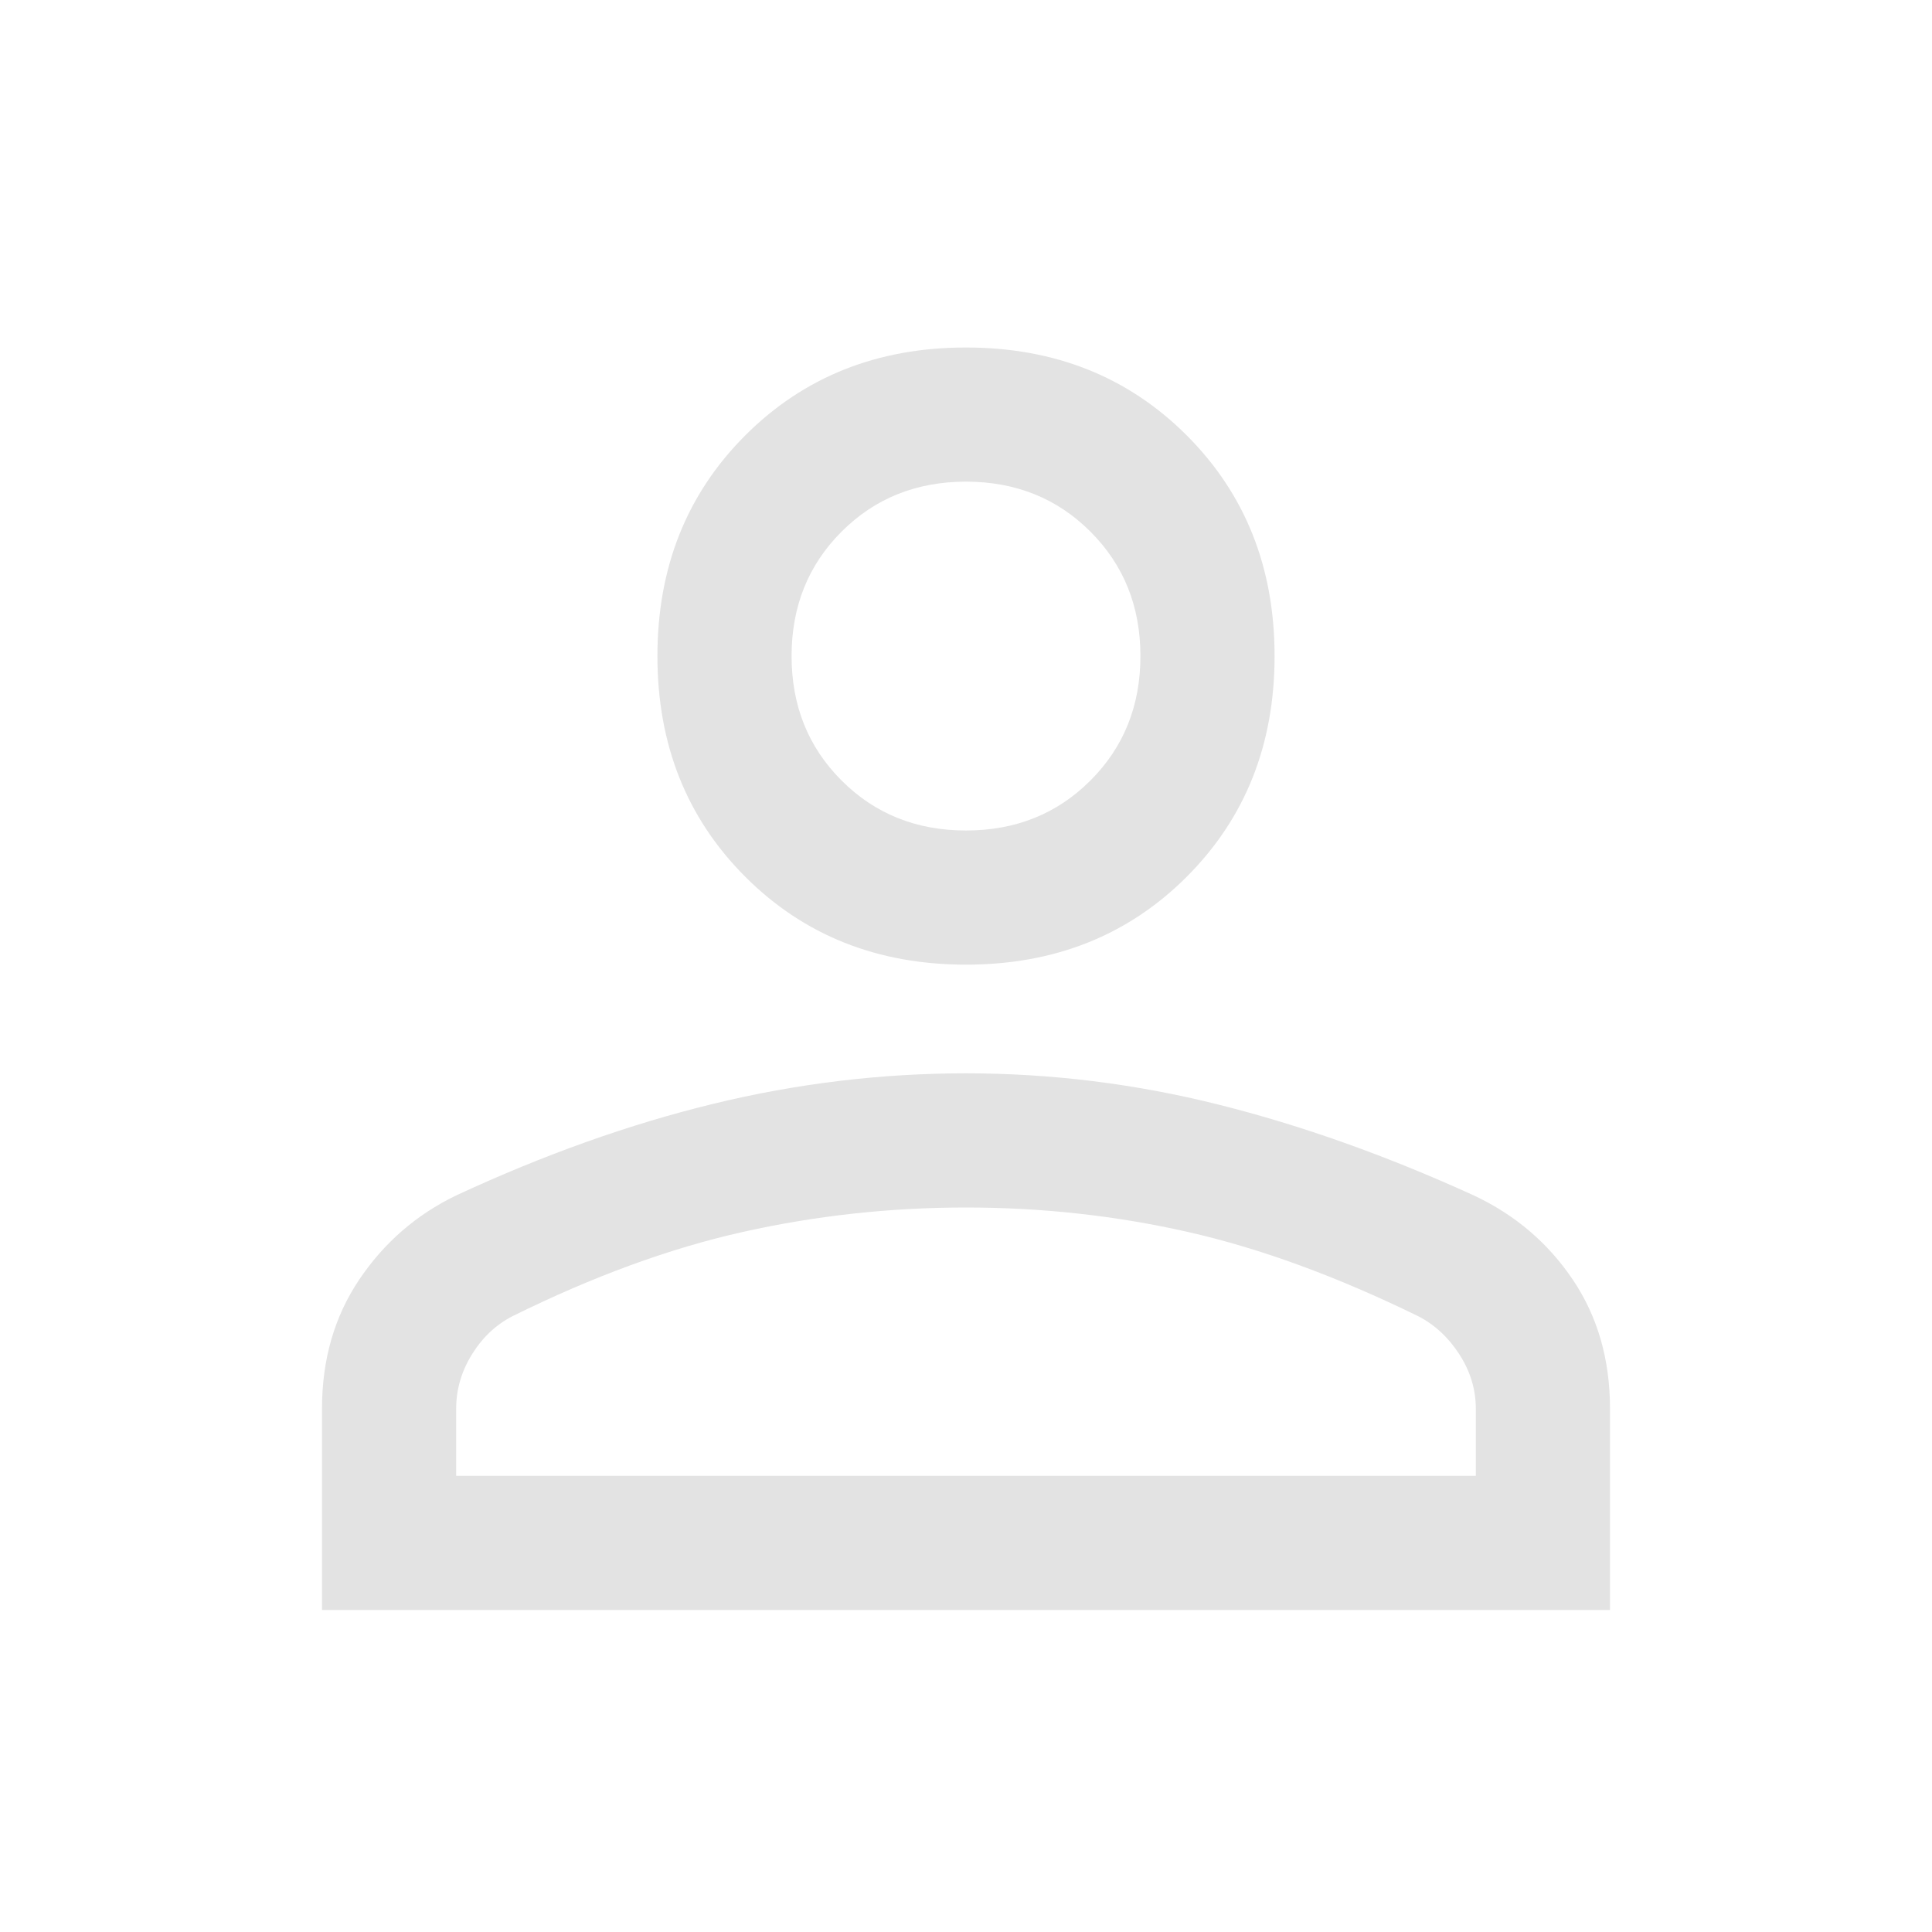
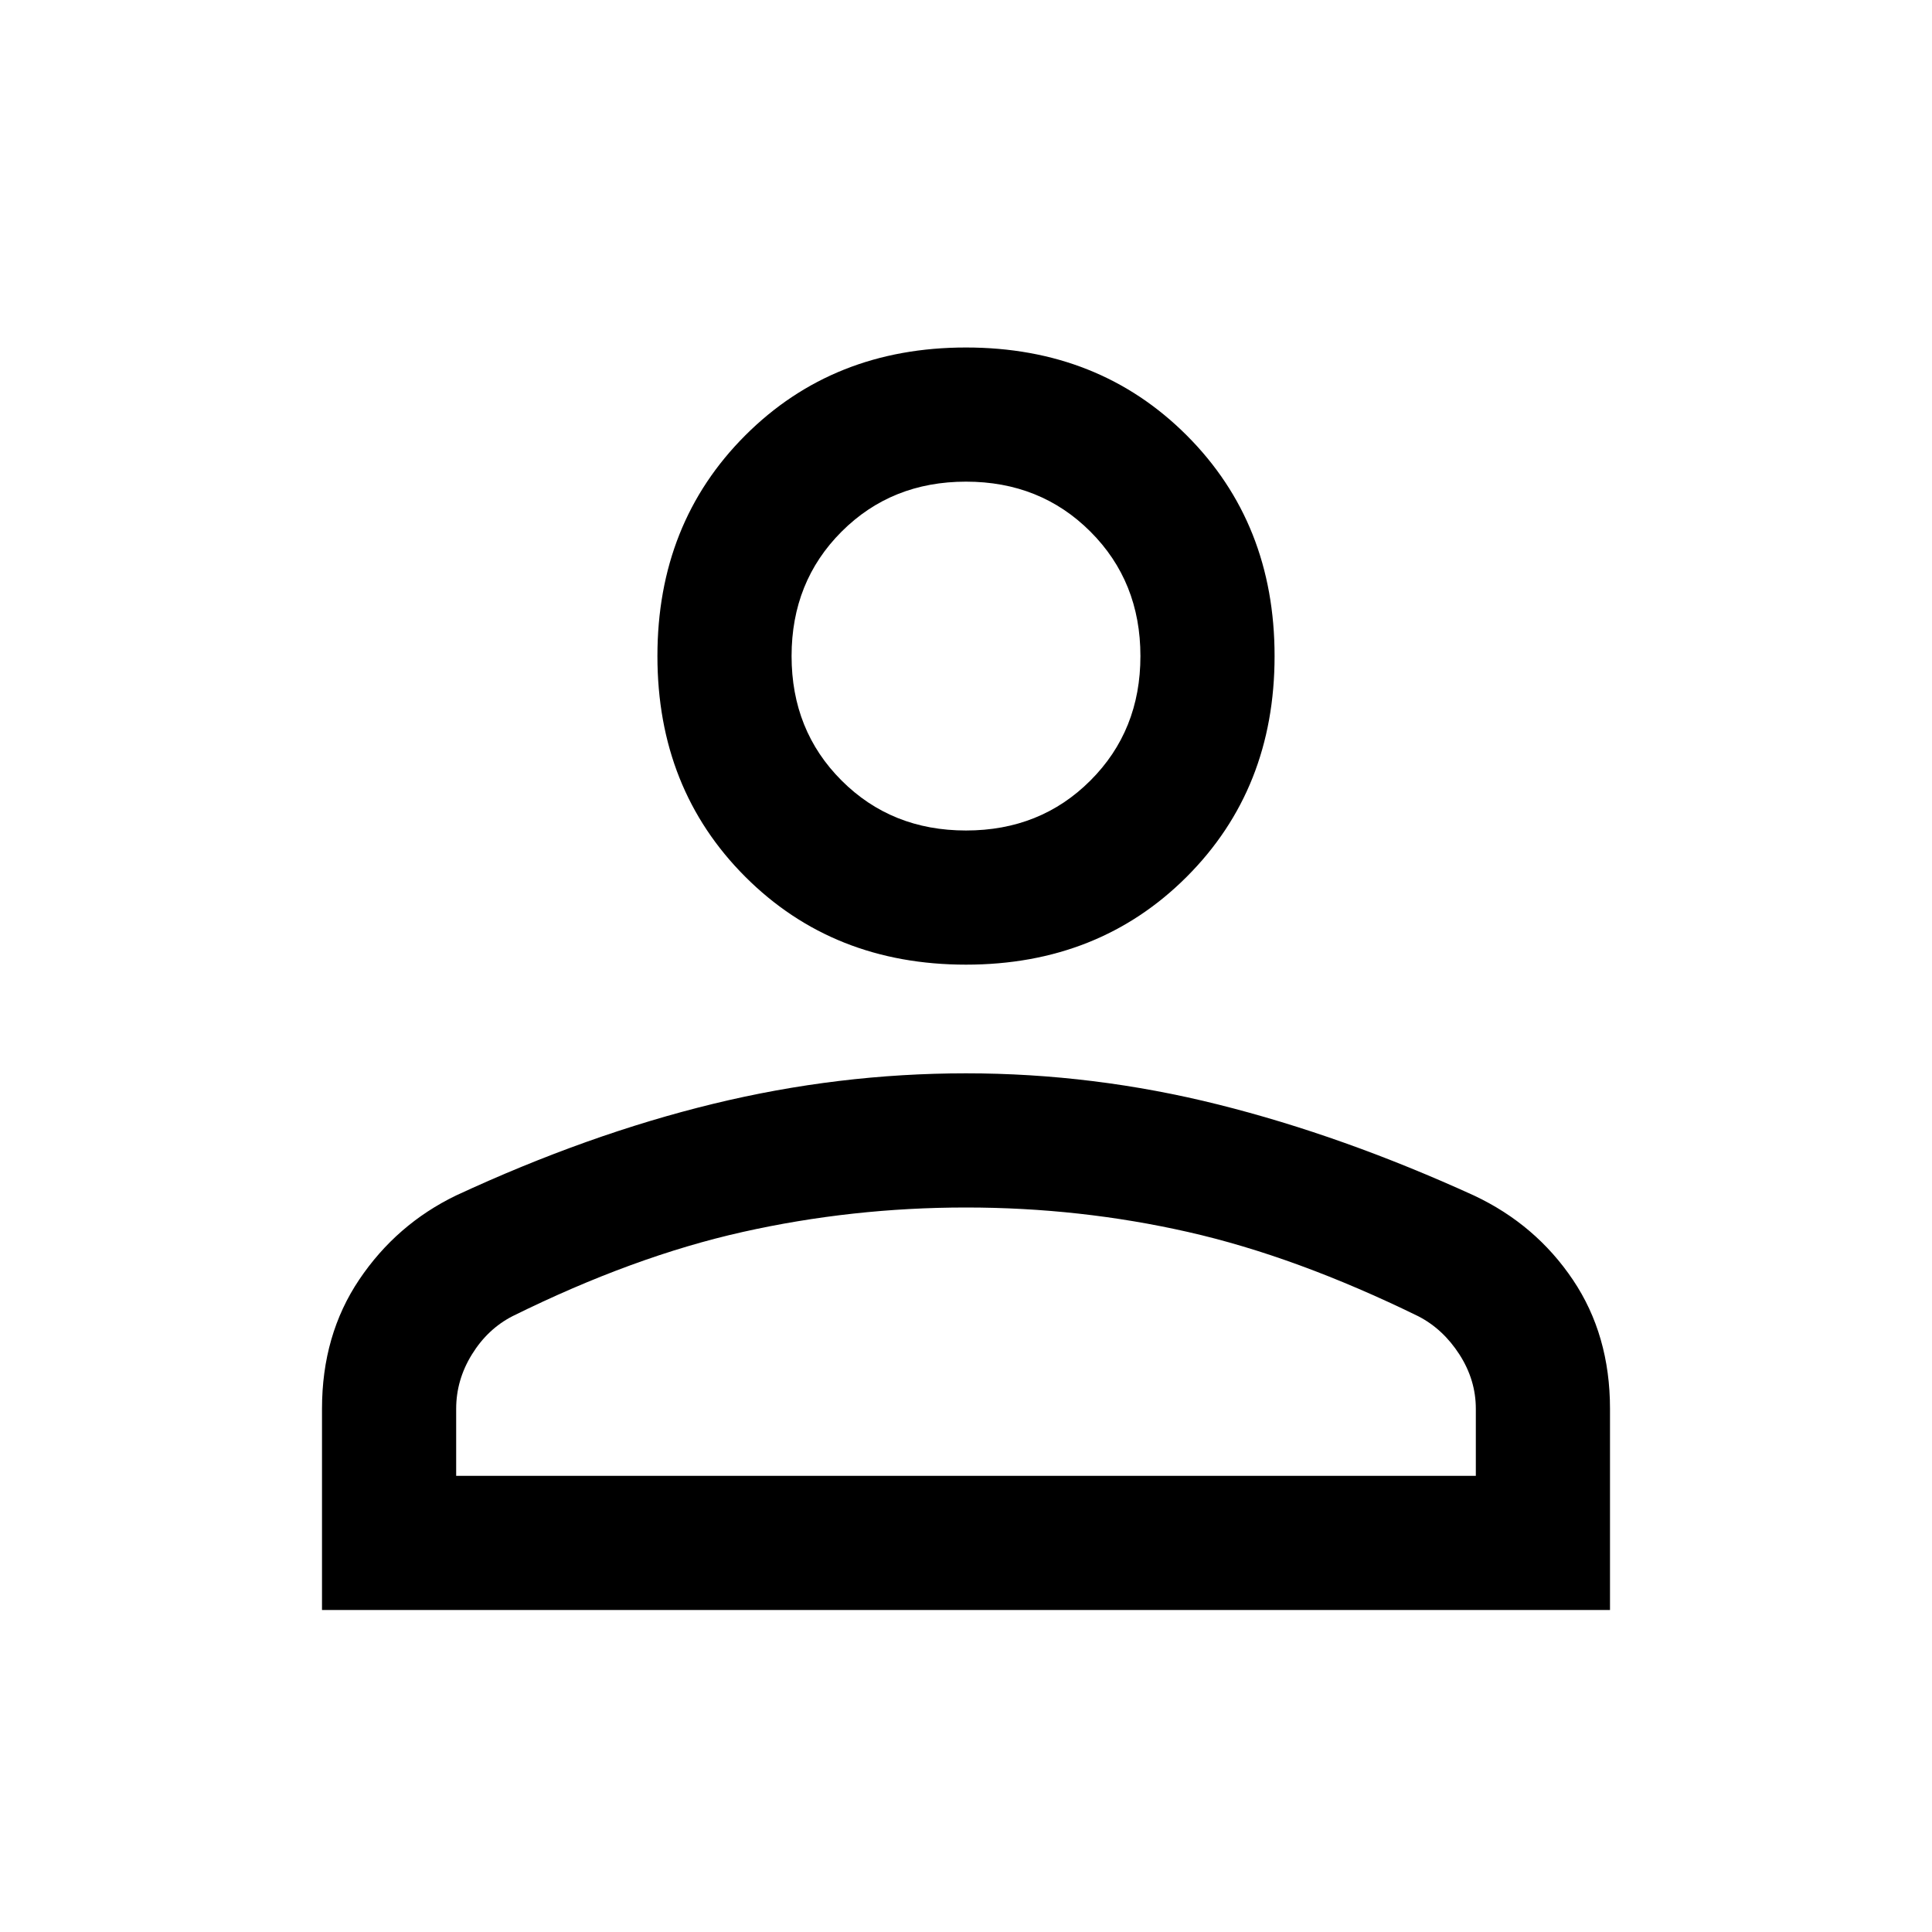
- <svg xmlns="http://www.w3.org/2000/svg" height="40px" viewBox="0 -960 960 960" width="40px" fill="#e3e3e3">
+ <svg xmlns="http://www.w3.org/2000/svg" height="40px" viewBox="0 -960 960 960" width="40px" fill="#000000">
  <path d="M480-480.67q-66 0-109.67-43.66Q326.67-568 326.67-634t43.66-109.67Q414-787.33 480-787.33t109.67 43.66Q633.33-700 633.33-634t-43.66 109.67Q546-480.67 480-480.67ZM160-160v-100q0-36.67 18.5-64.17T226.67-366q65.33-30.33 127.66-45.5 62.34-15.17 125.67-15.17t125.33 15.5q62 15.5 127.28 45.3 30.54 14.42 48.96 41.81Q800-296.67 800-260v100H160Zm66.67-66.67h506.66V-260q0-14.33-8.16-27-8.17-12.67-20.5-19-60.67-29.67-114.34-41.83Q536.67-360 480-360t-111 12.17Q314.67-335.67 254.67-306q-12.34 6.33-20.17 19-7.83 12.67-7.83 27v33.33ZM480-547.33q37 0 61.83-24.84Q566.67-597 566.67-634t-24.84-61.83Q517-720.67 480-720.67t-61.83 24.84Q393.33-671 393.33-634t24.84 61.83Q443-547.33 480-547.33Zm0-86.67Zm0 407.33Z" />
</svg>
